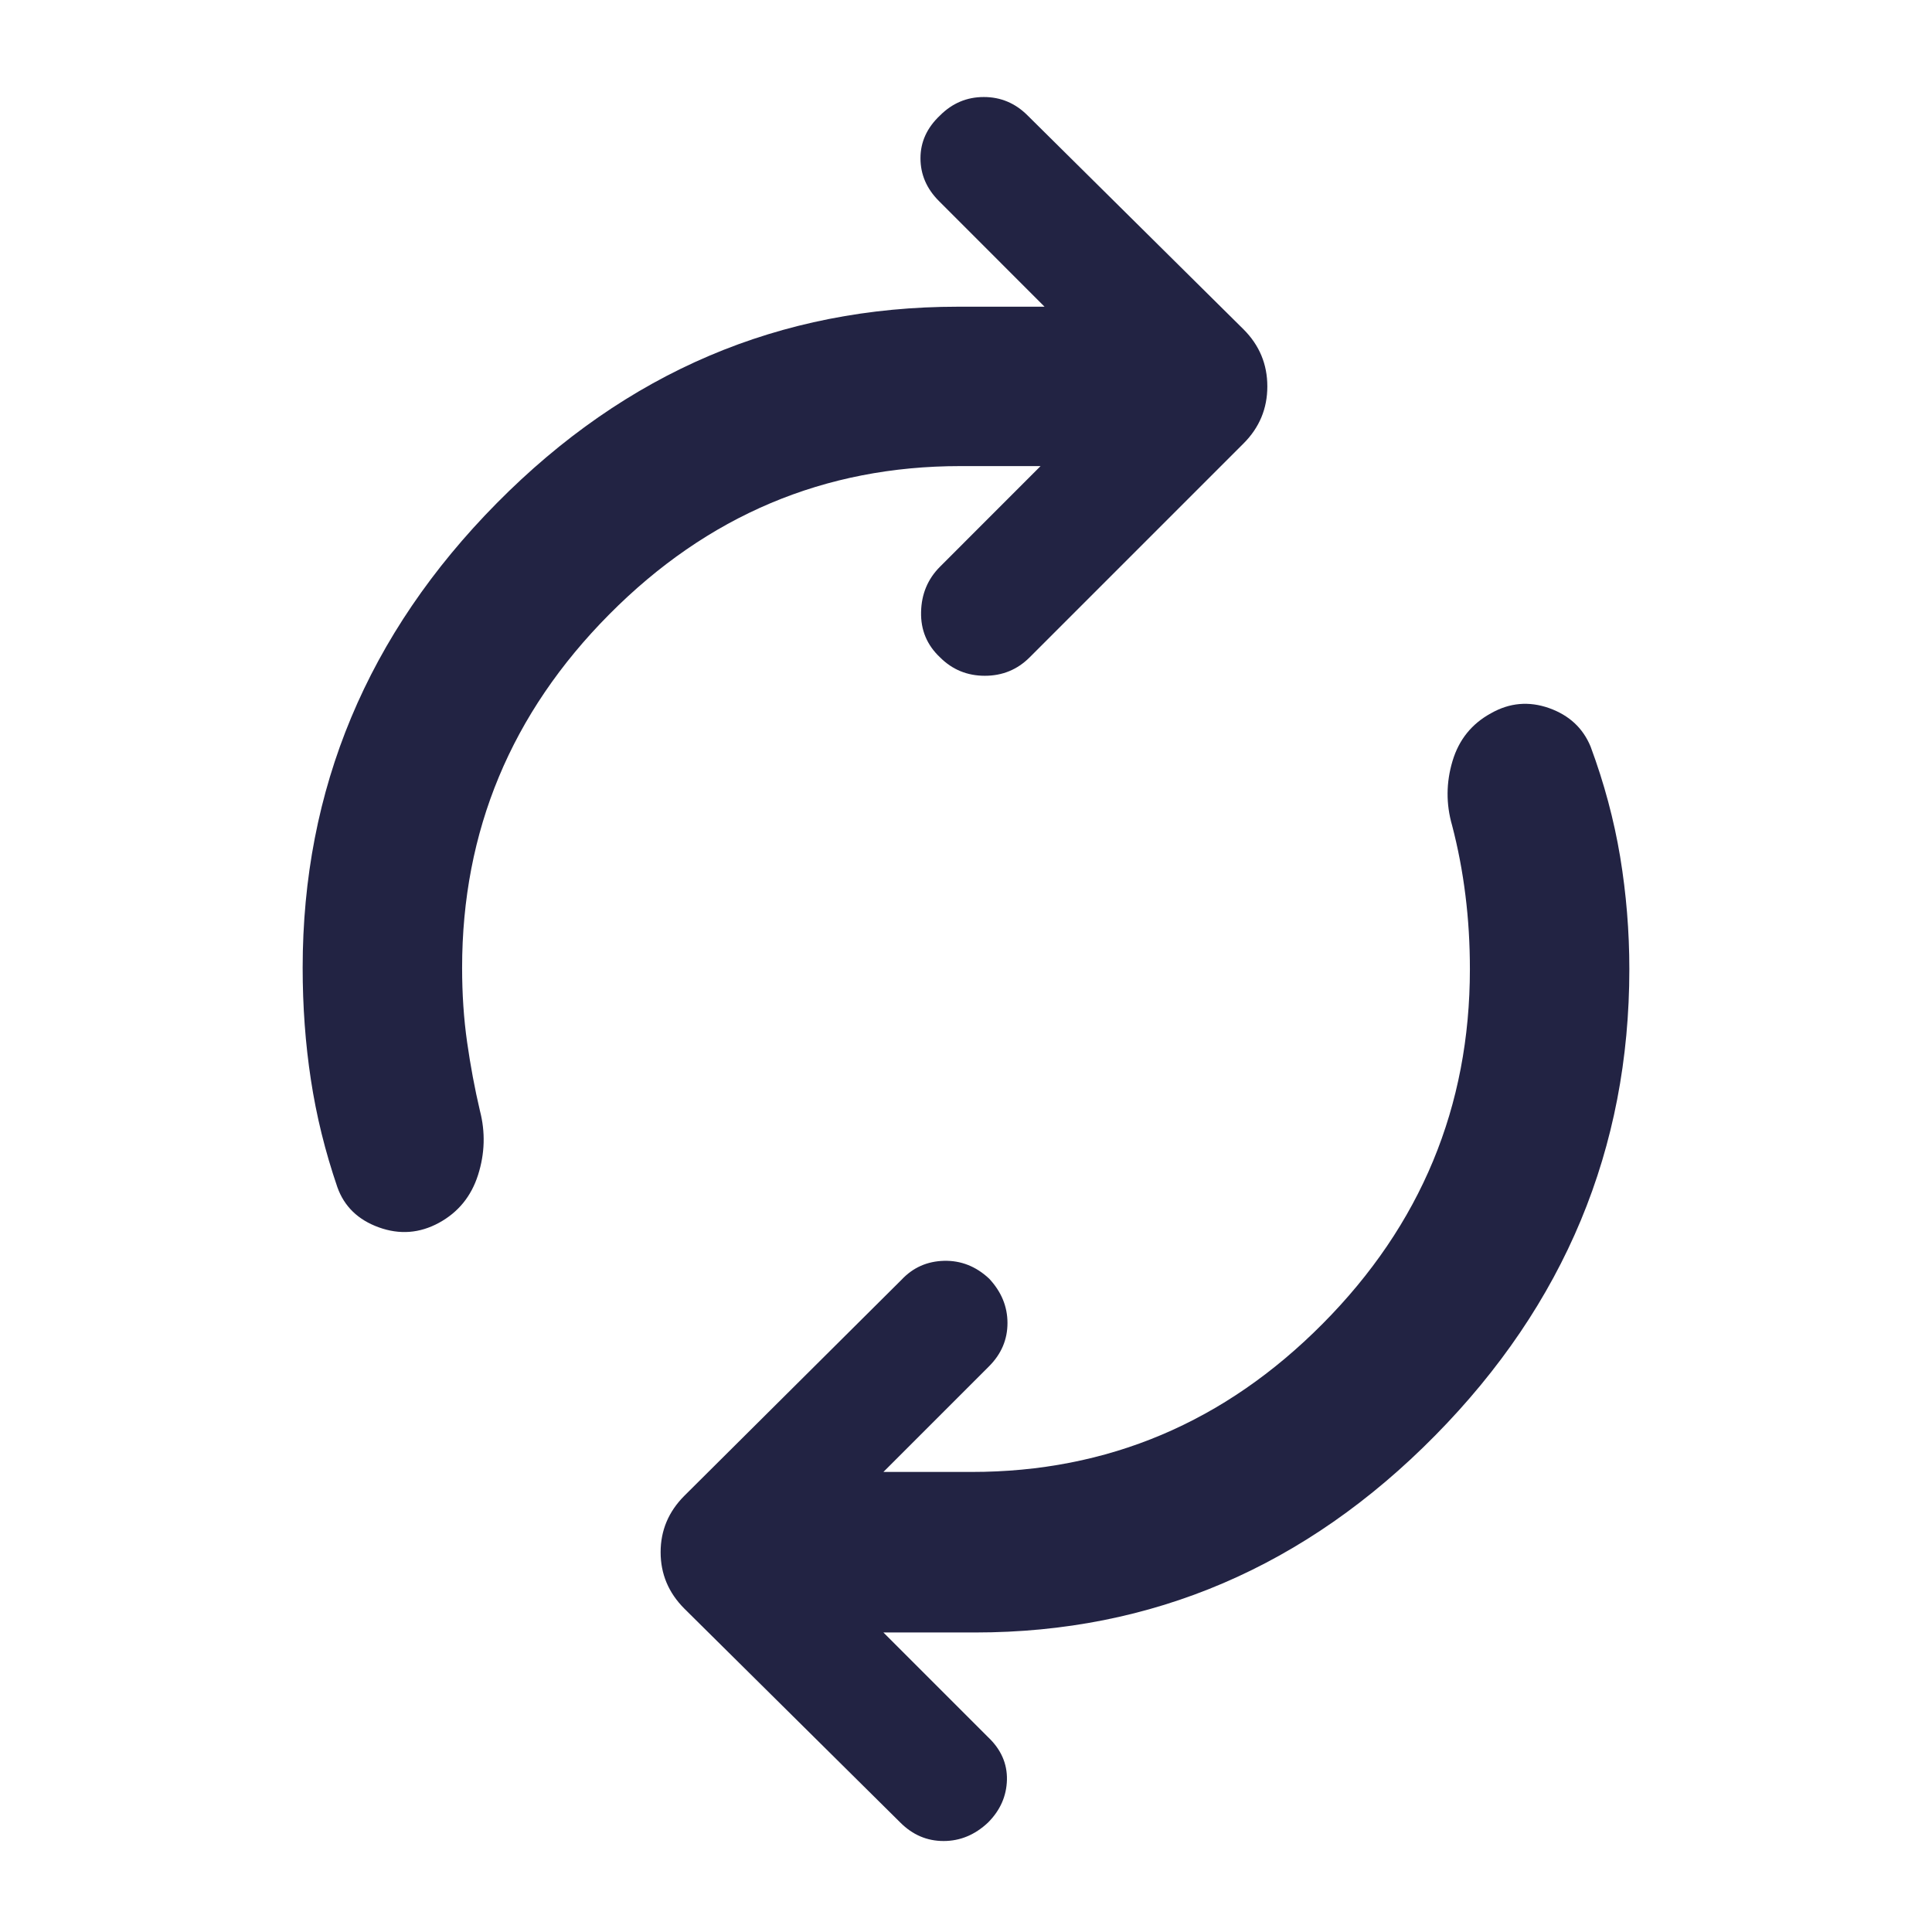
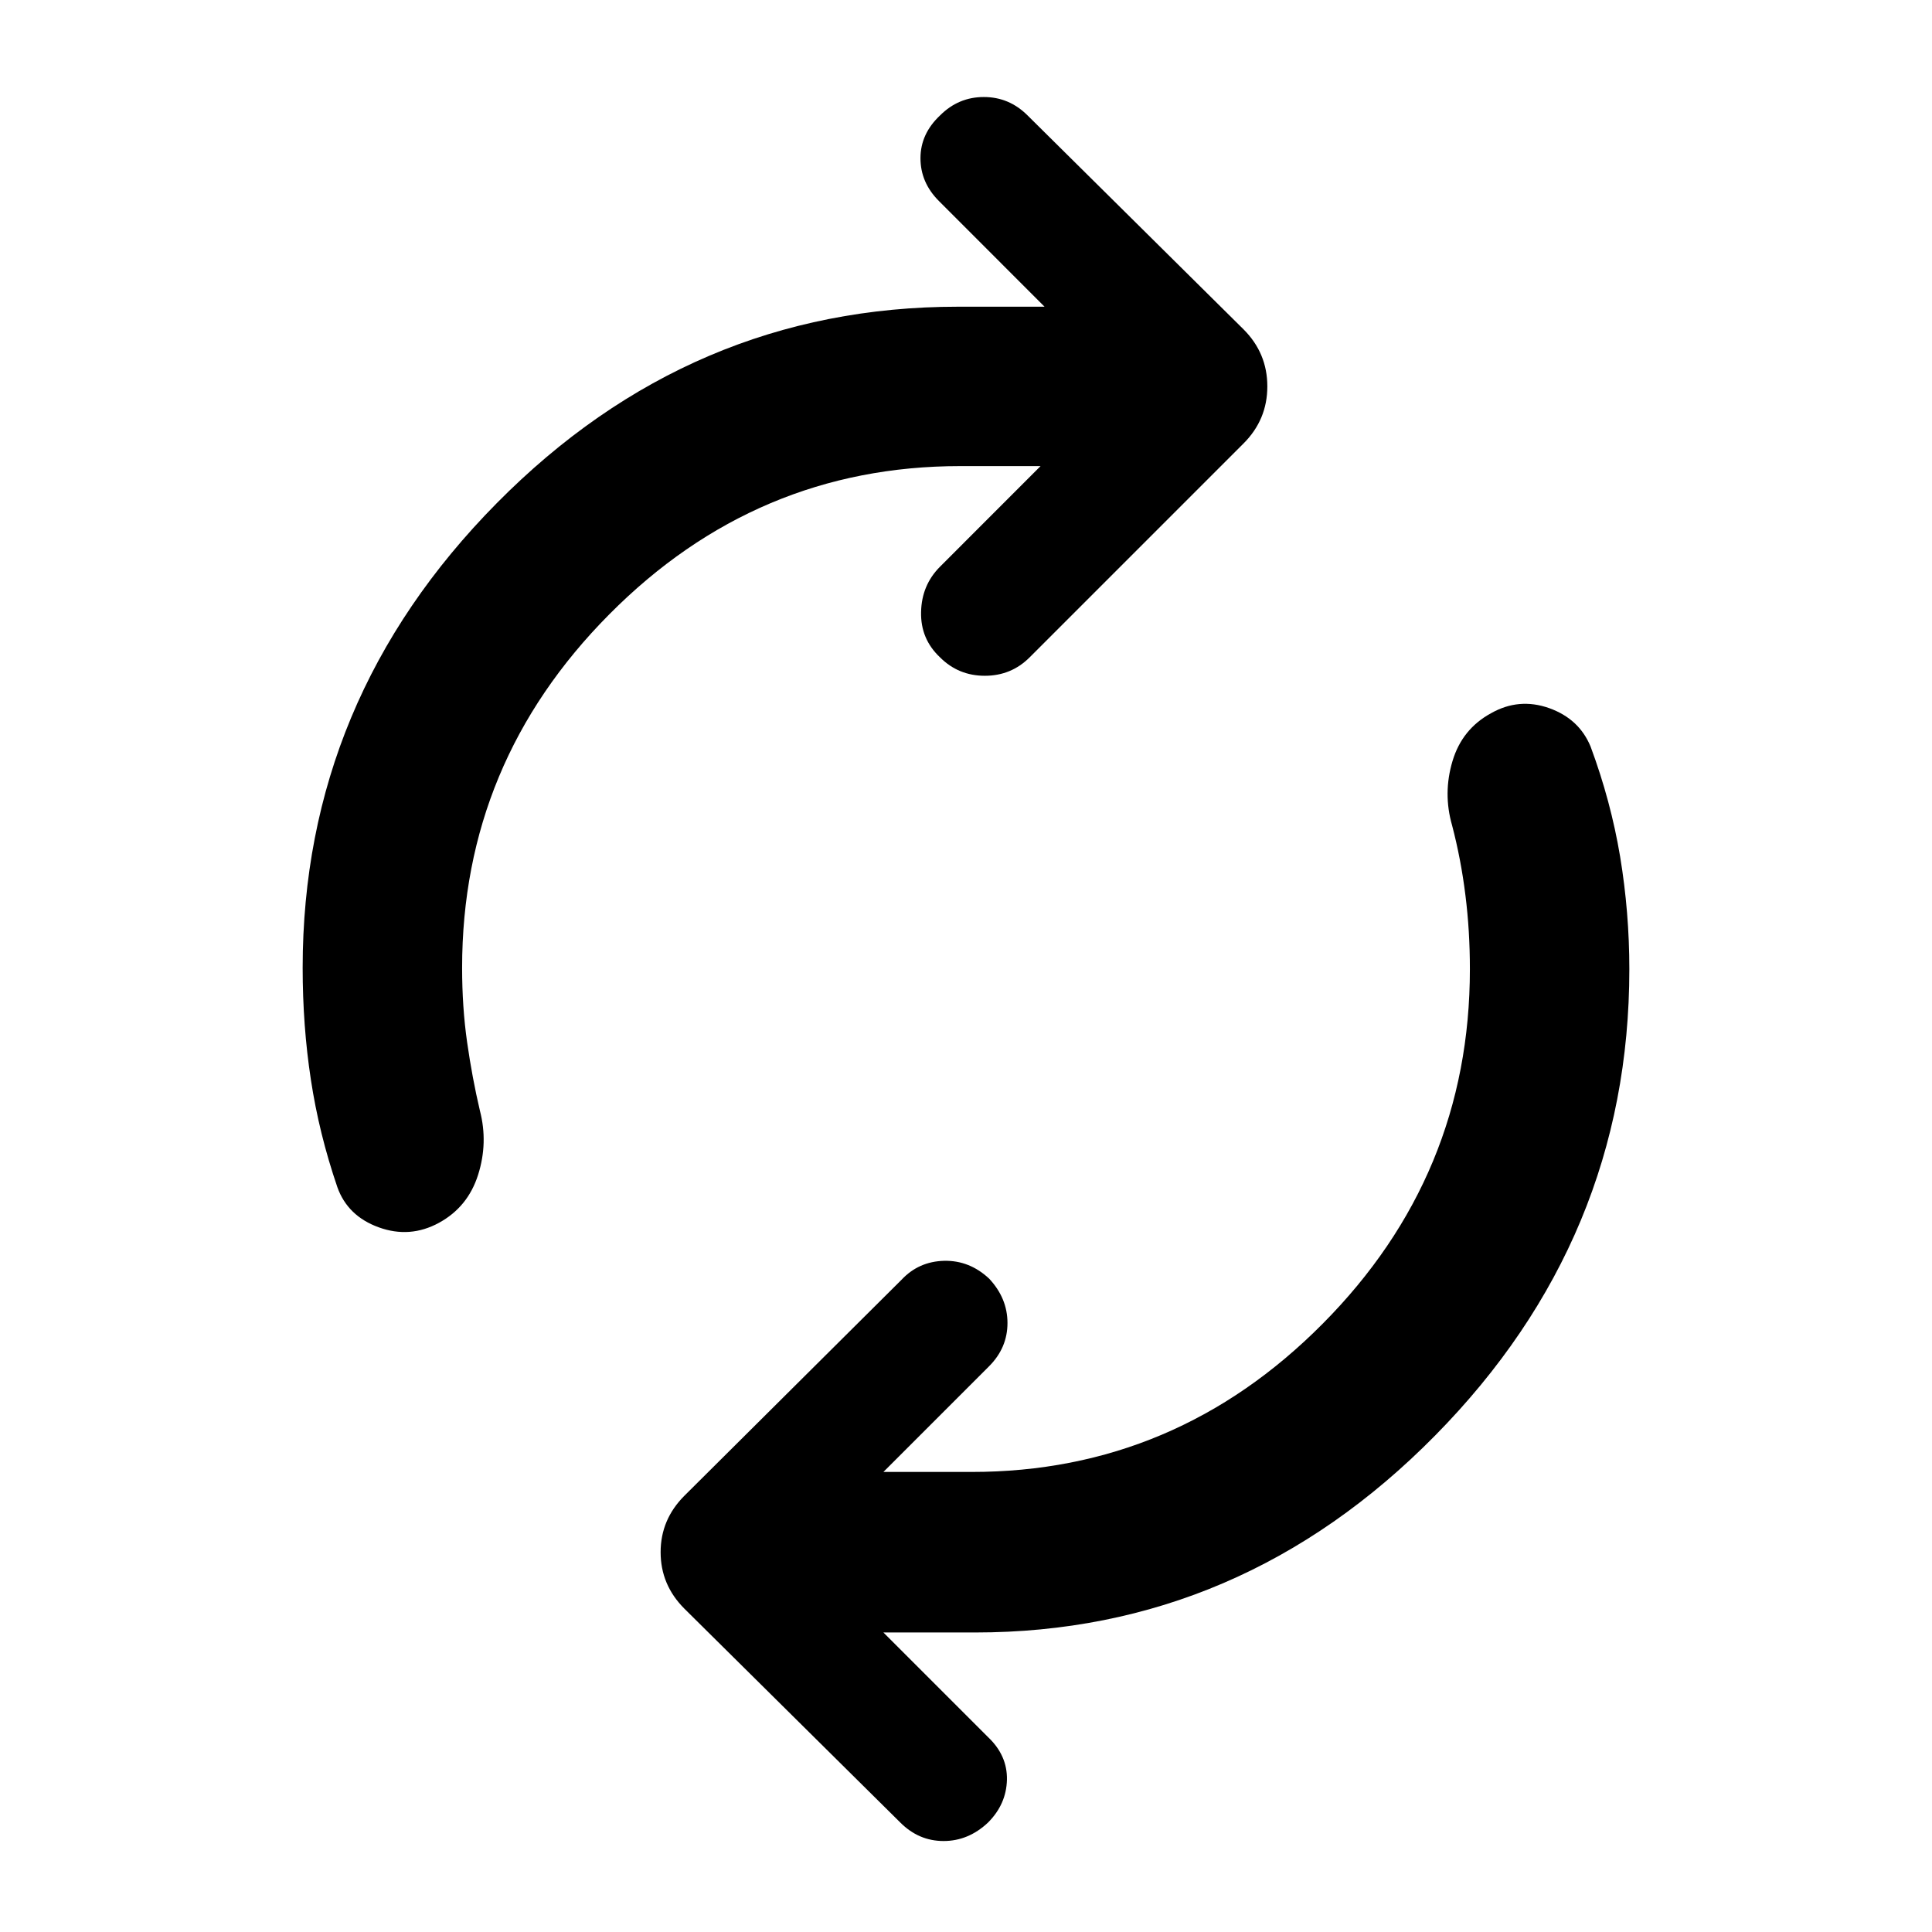
<svg xmlns="http://www.w3.org/2000/svg" width="32" height="32" viewBox="0 0 32 32" fill="none">
-   <path d="M7.654 16.029C7.654 16.461 7.681 16.872 7.737 17.263C7.793 17.654 7.863 18.032 7.949 18.397C8.041 18.752 8.031 19.106 7.918 19.461C7.805 19.816 7.589 20.08 7.27 20.254C6.95 20.428 6.618 20.453 6.275 20.329C5.931 20.205 5.702 19.983 5.588 19.664C5.385 19.071 5.239 18.477 5.149 17.882C5.058 17.287 5.013 16.67 5.013 16.029C5.013 13.068 6.085 10.502 8.229 8.333C10.373 6.164 12.919 5.08 15.868 5.08H17.301L15.551 3.329C15.348 3.126 15.246 2.89 15.246 2.62C15.246 2.351 15.354 2.115 15.57 1.912C15.773 1.709 16.014 1.607 16.295 1.607C16.576 1.607 16.817 1.709 17.02 1.912L20.597 5.455C20.86 5.718 20.991 6.033 20.991 6.4C20.991 6.767 20.86 7.082 20.597 7.345L17.054 10.888C16.851 11.091 16.603 11.193 16.312 11.193C16.02 11.193 15.773 11.091 15.57 10.888C15.354 10.685 15.249 10.435 15.256 10.137C15.262 9.839 15.367 9.589 15.57 9.386L17.235 7.72H15.906C13.654 7.72 11.715 8.539 10.091 10.176C8.466 11.813 7.654 13.764 7.654 16.029ZM24.346 16.052C24.346 15.633 24.322 15.225 24.272 14.828C24.223 14.431 24.149 14.045 24.051 13.67C23.949 13.315 23.952 12.96 24.058 12.606C24.164 12.251 24.377 11.987 24.697 11.813C25.004 11.639 25.324 11.611 25.657 11.728C25.989 11.846 26.218 12.058 26.345 12.365C26.57 12.971 26.733 13.58 26.835 14.192C26.936 14.804 26.987 15.424 26.987 16.052C26.987 19.026 25.915 21.601 23.771 23.776C21.627 25.951 19.087 27.039 16.151 27.039H14.632L16.364 28.771C16.579 28.974 16.684 29.21 16.678 29.48C16.671 29.749 16.567 29.985 16.364 30.188C16.148 30.391 15.903 30.493 15.629 30.493C15.354 30.493 15.116 30.391 14.913 30.188L11.336 26.645C11.073 26.382 10.942 26.07 10.942 25.709C10.942 25.349 11.073 25.037 11.336 24.774L14.932 21.197C15.122 20.994 15.358 20.89 15.638 20.883C15.919 20.877 16.167 20.976 16.383 21.178C16.585 21.394 16.687 21.639 16.687 21.913C16.687 22.188 16.585 22.426 16.383 22.629L14.632 24.38H16.094C18.346 24.38 20.285 23.561 21.909 21.924C23.534 20.287 24.346 18.329 24.346 16.052Z" fill="#222343" />
+   <path d="M7.654 16.029C7.654 16.461 7.681 16.872 7.737 17.263C7.793 17.654 7.863 18.032 7.949 18.397C8.041 18.752 8.031 19.106 7.918 19.461C7.805 19.816 7.589 20.08 7.27 20.254C6.95 20.428 6.618 20.453 6.275 20.329C5.931 20.205 5.702 19.983 5.588 19.664C5.385 19.071 5.239 18.477 5.149 17.882C5.058 17.287 5.013 16.67 5.013 16.029C5.013 13.068 6.085 10.502 8.229 8.333C10.373 6.164 12.919 5.08 15.868 5.08H17.301L15.551 3.329C15.348 3.126 15.246 2.89 15.246 2.62C15.246 2.351 15.354 2.115 15.57 1.912C15.773 1.709 16.014 1.607 16.295 1.607C16.576 1.607 16.817 1.709 17.02 1.912L20.597 5.455C20.86 5.718 20.991 6.033 20.991 6.4C20.991 6.767 20.86 7.082 20.597 7.345L17.054 10.888C16.851 11.091 16.603 11.193 16.312 11.193C16.02 11.193 15.773 11.091 15.57 10.888C15.354 10.685 15.249 10.435 15.256 10.137C15.262 9.839 15.367 9.589 15.57 9.386L17.235 7.72H15.906C13.654 7.72 11.715 8.539 10.091 10.176C8.466 11.813 7.654 13.764 7.654 16.029ZM24.346 16.052C24.346 15.633 24.322 15.225 24.272 14.828C24.223 14.431 24.149 14.045 24.051 13.67C23.949 13.315 23.952 12.96 24.058 12.606C24.164 12.251 24.377 11.987 24.697 11.813C25.004 11.639 25.324 11.611 25.657 11.728C25.989 11.846 26.218 12.058 26.345 12.365C26.57 12.971 26.733 13.58 26.835 14.192C26.936 14.804 26.987 15.424 26.987 16.052C26.987 19.026 25.915 21.601 23.771 23.776C21.627 25.951 19.087 27.039 16.151 27.039H14.632L16.364 28.771C16.579 28.974 16.684 29.21 16.678 29.48C16.671 29.749 16.567 29.985 16.364 30.188C16.148 30.391 15.903 30.493 15.629 30.493C15.354 30.493 15.116 30.391 14.913 30.188L11.336 26.645C11.073 26.382 10.942 26.07 10.942 25.709C10.942 25.349 11.073 25.037 11.336 24.774L14.932 21.197C15.122 20.994 15.358 20.89 15.638 20.883C15.919 20.877 16.167 20.976 16.383 21.178C16.585 21.394 16.687 21.639 16.687 21.913C16.687 22.188 16.585 22.426 16.383 22.629L14.632 24.38H16.094C18.346 24.38 20.285 23.561 21.909 21.924C23.534 20.287 24.346 18.329 24.346 16.052Z" fill="currentColor" />
</svg>
